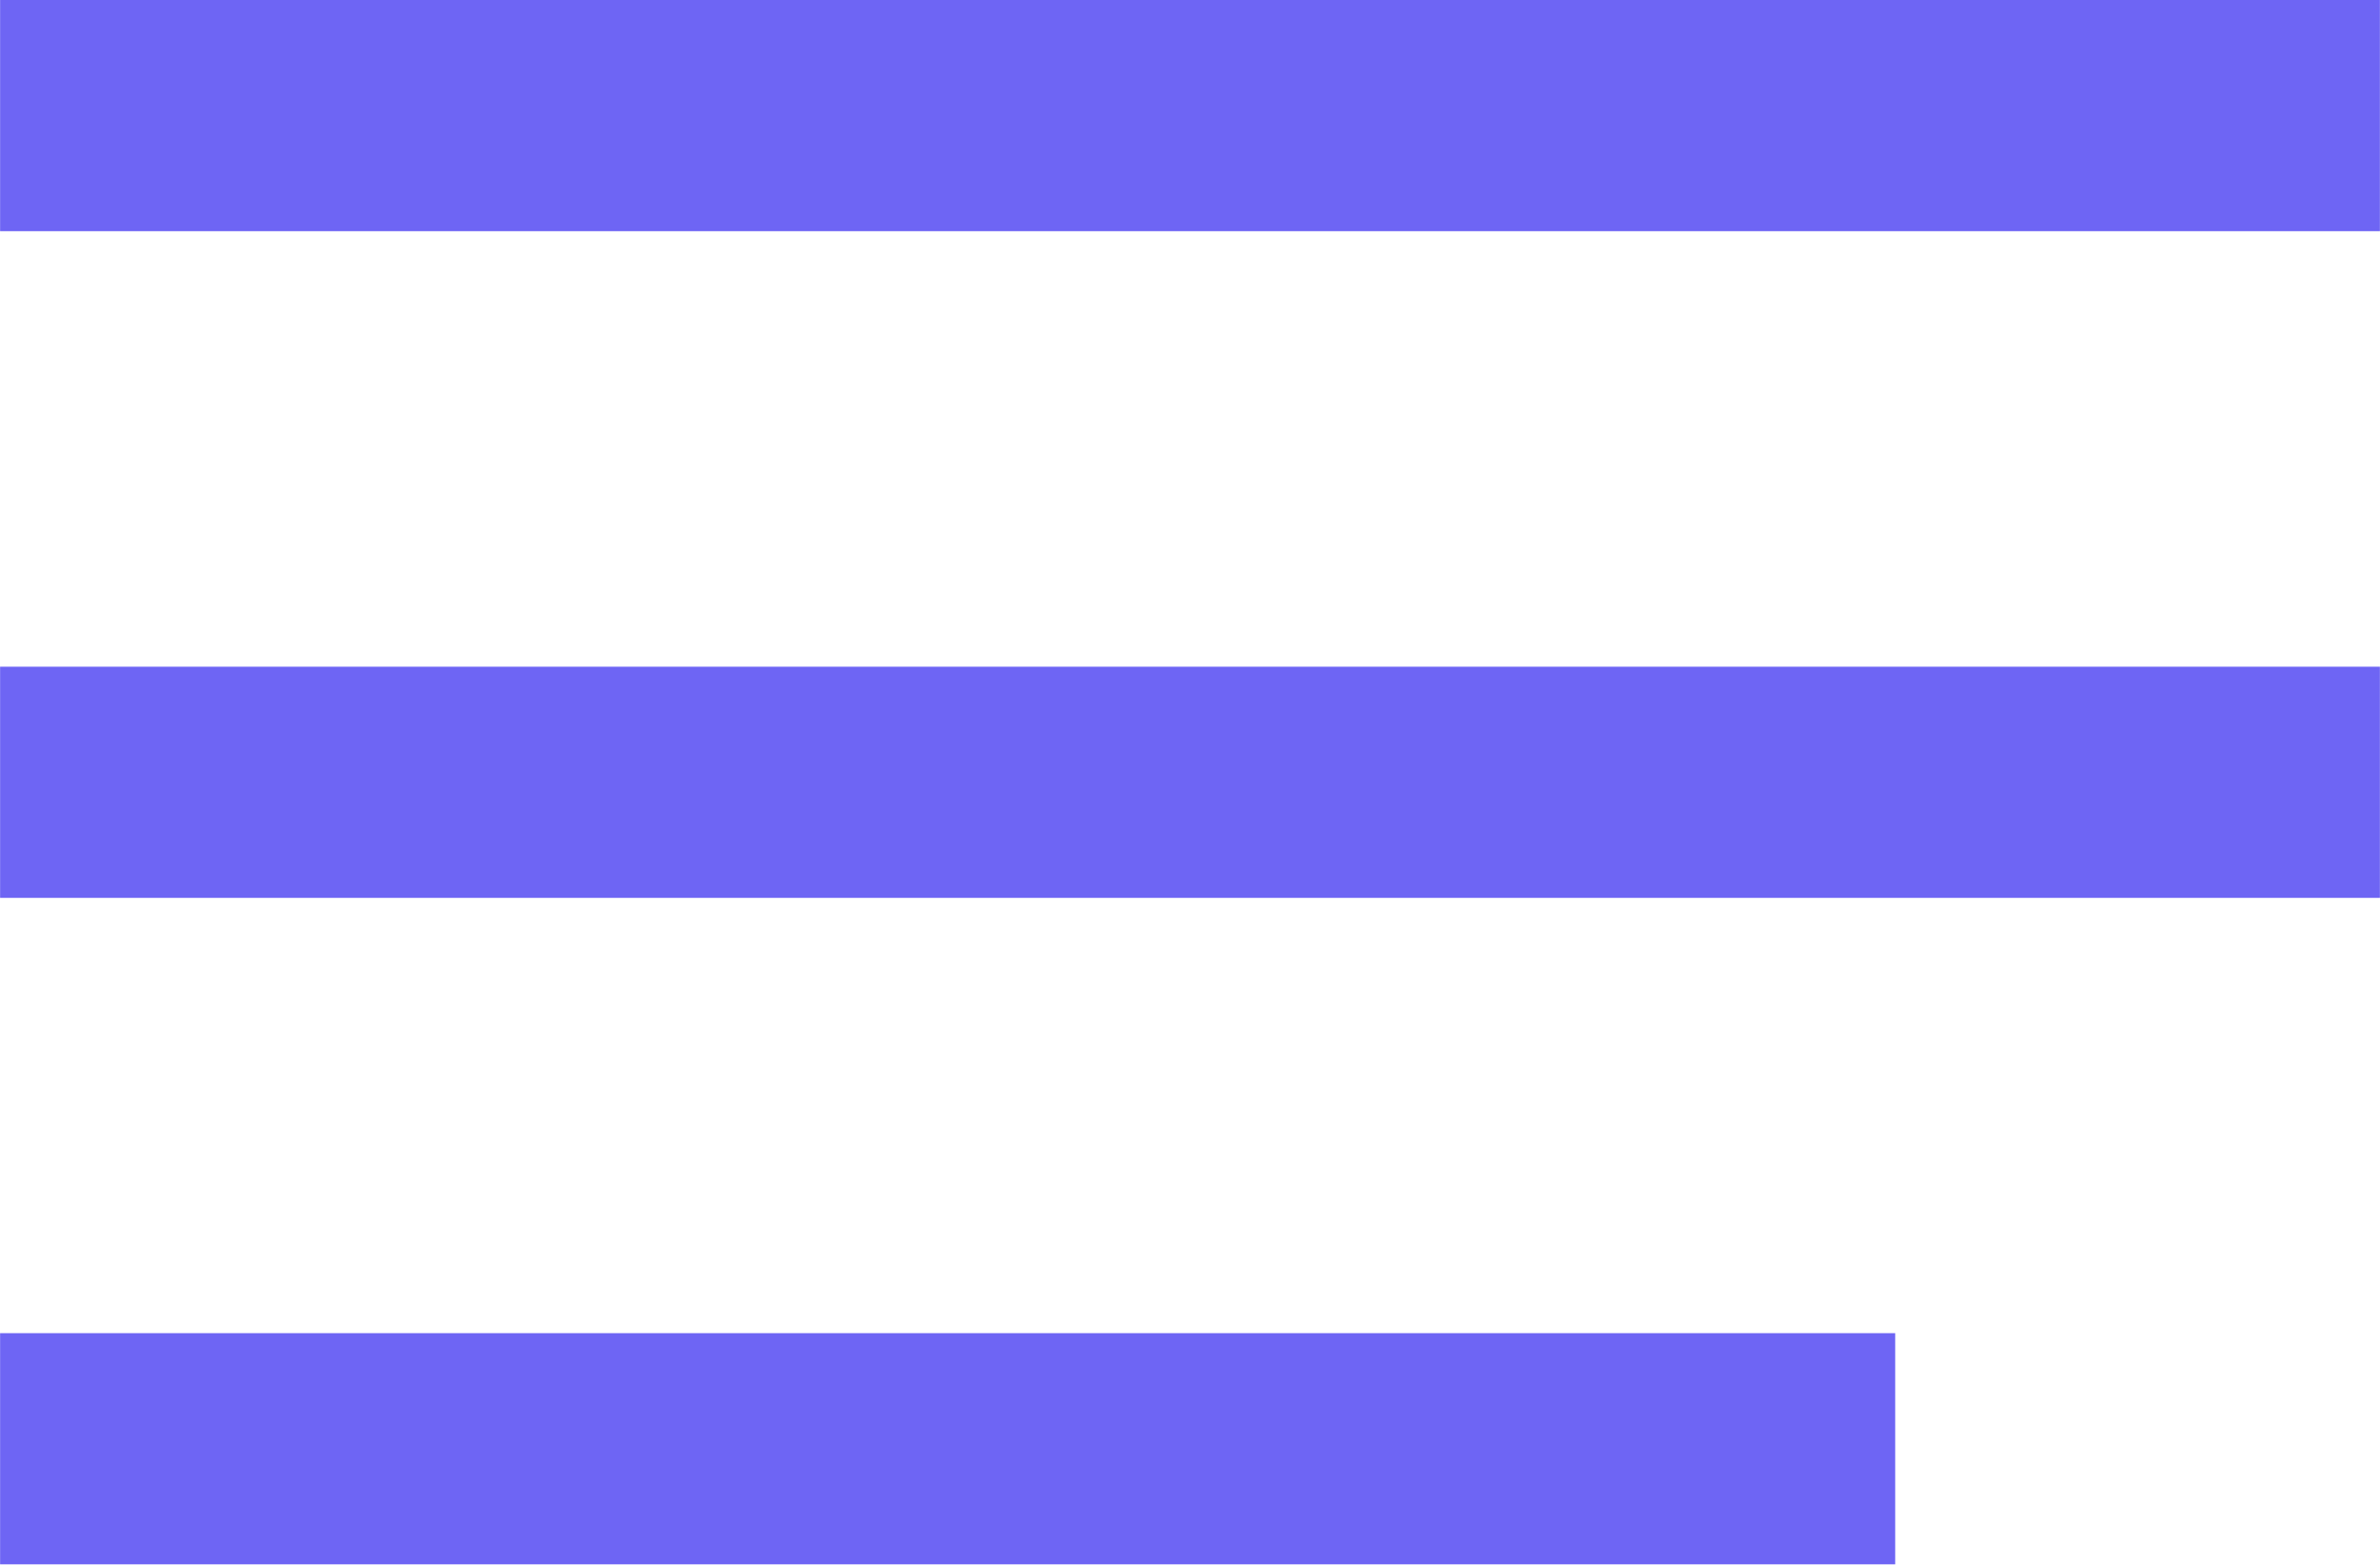
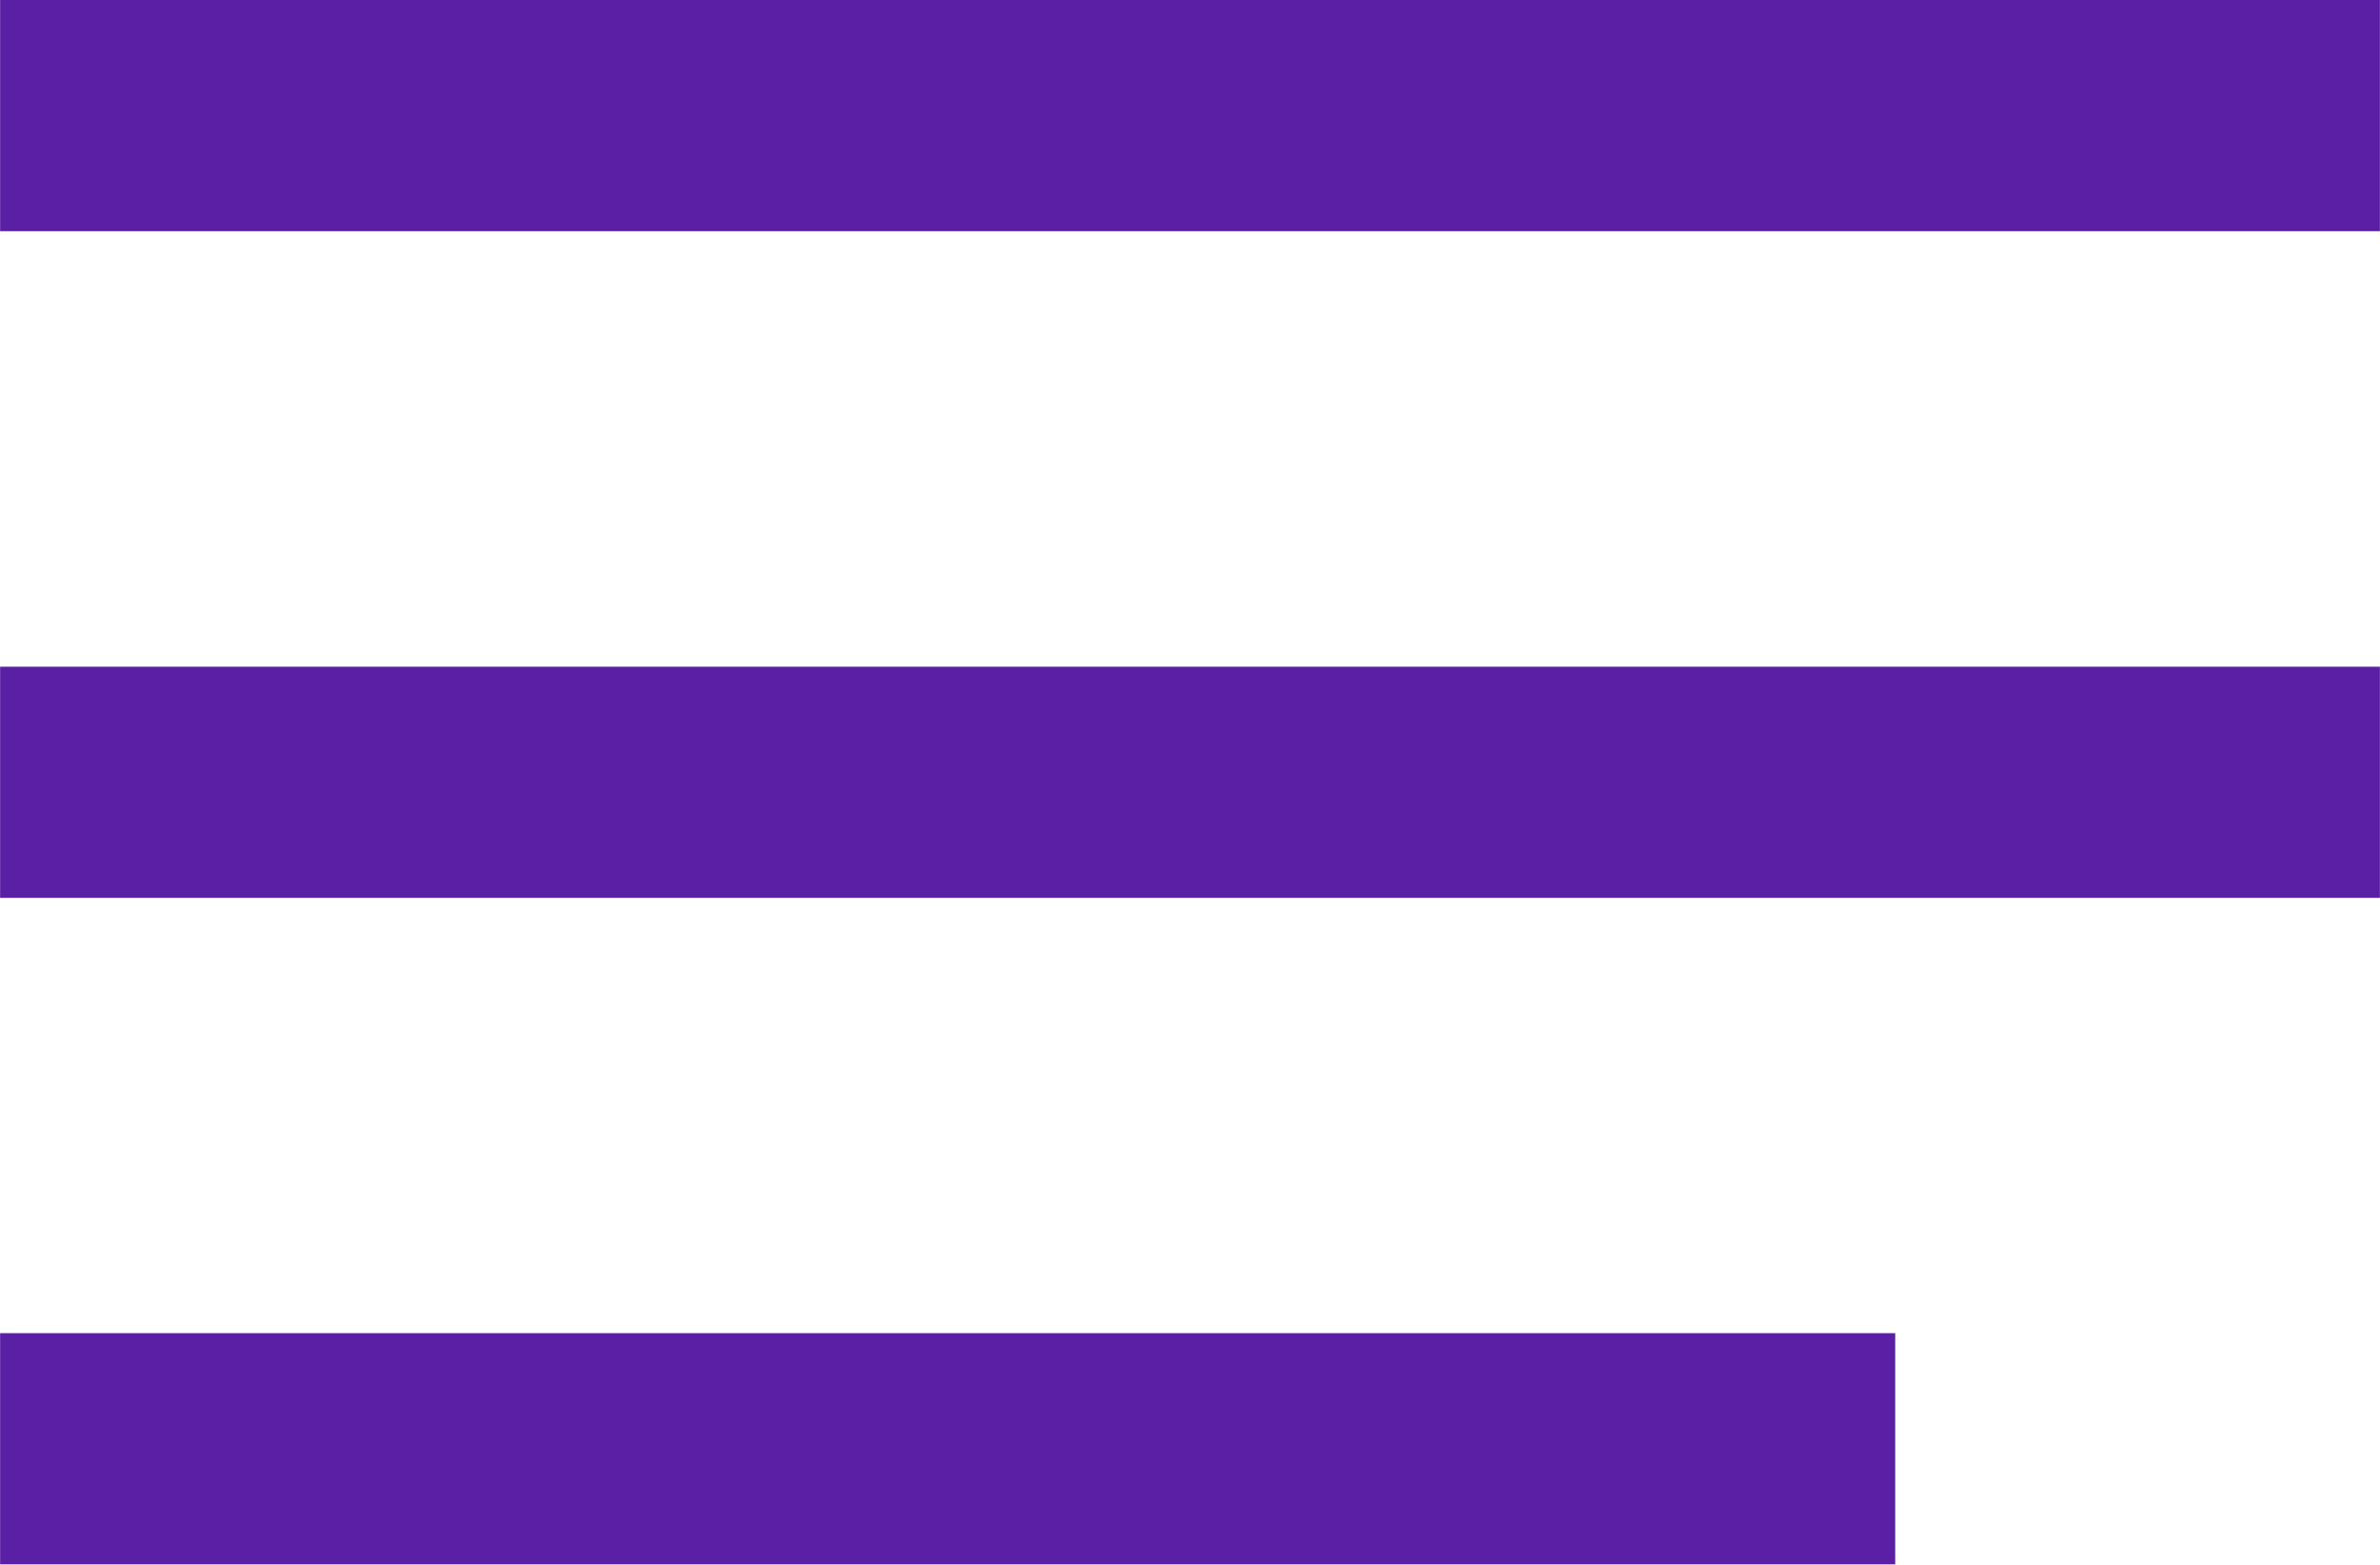
<svg xmlns="http://www.w3.org/2000/svg" xml:space="preserve" width="19.651mm" height="12.919mm" version="1.1" style="shape-rendering:geometricPrecision; text-rendering:geometricPrecision; image-rendering:optimizeQuality; fill-rule:evenodd; clip-rule:evenodd" viewBox="0 0 96.87 63.69">
  <defs>
    <style type="text/css">
   
-     .fil0 {fill:#6E65F4}
+     .fil0 {fill:#5b1fa6}
   
  </style>
  </defs>
  <g id="Camada_x0020_1">
    <g id="_3022197158400">
      <rect class="fil0" x="0" y="-0" width="96.87" height="9.41" />
      <rect class="fil0" x="0" y="27.14" width="96.87" height="9.41" />
      <rect class="fil0" x="0" y="54.27" width="77.14" height="9.41" />
    </g>
  </g>
</svg>
